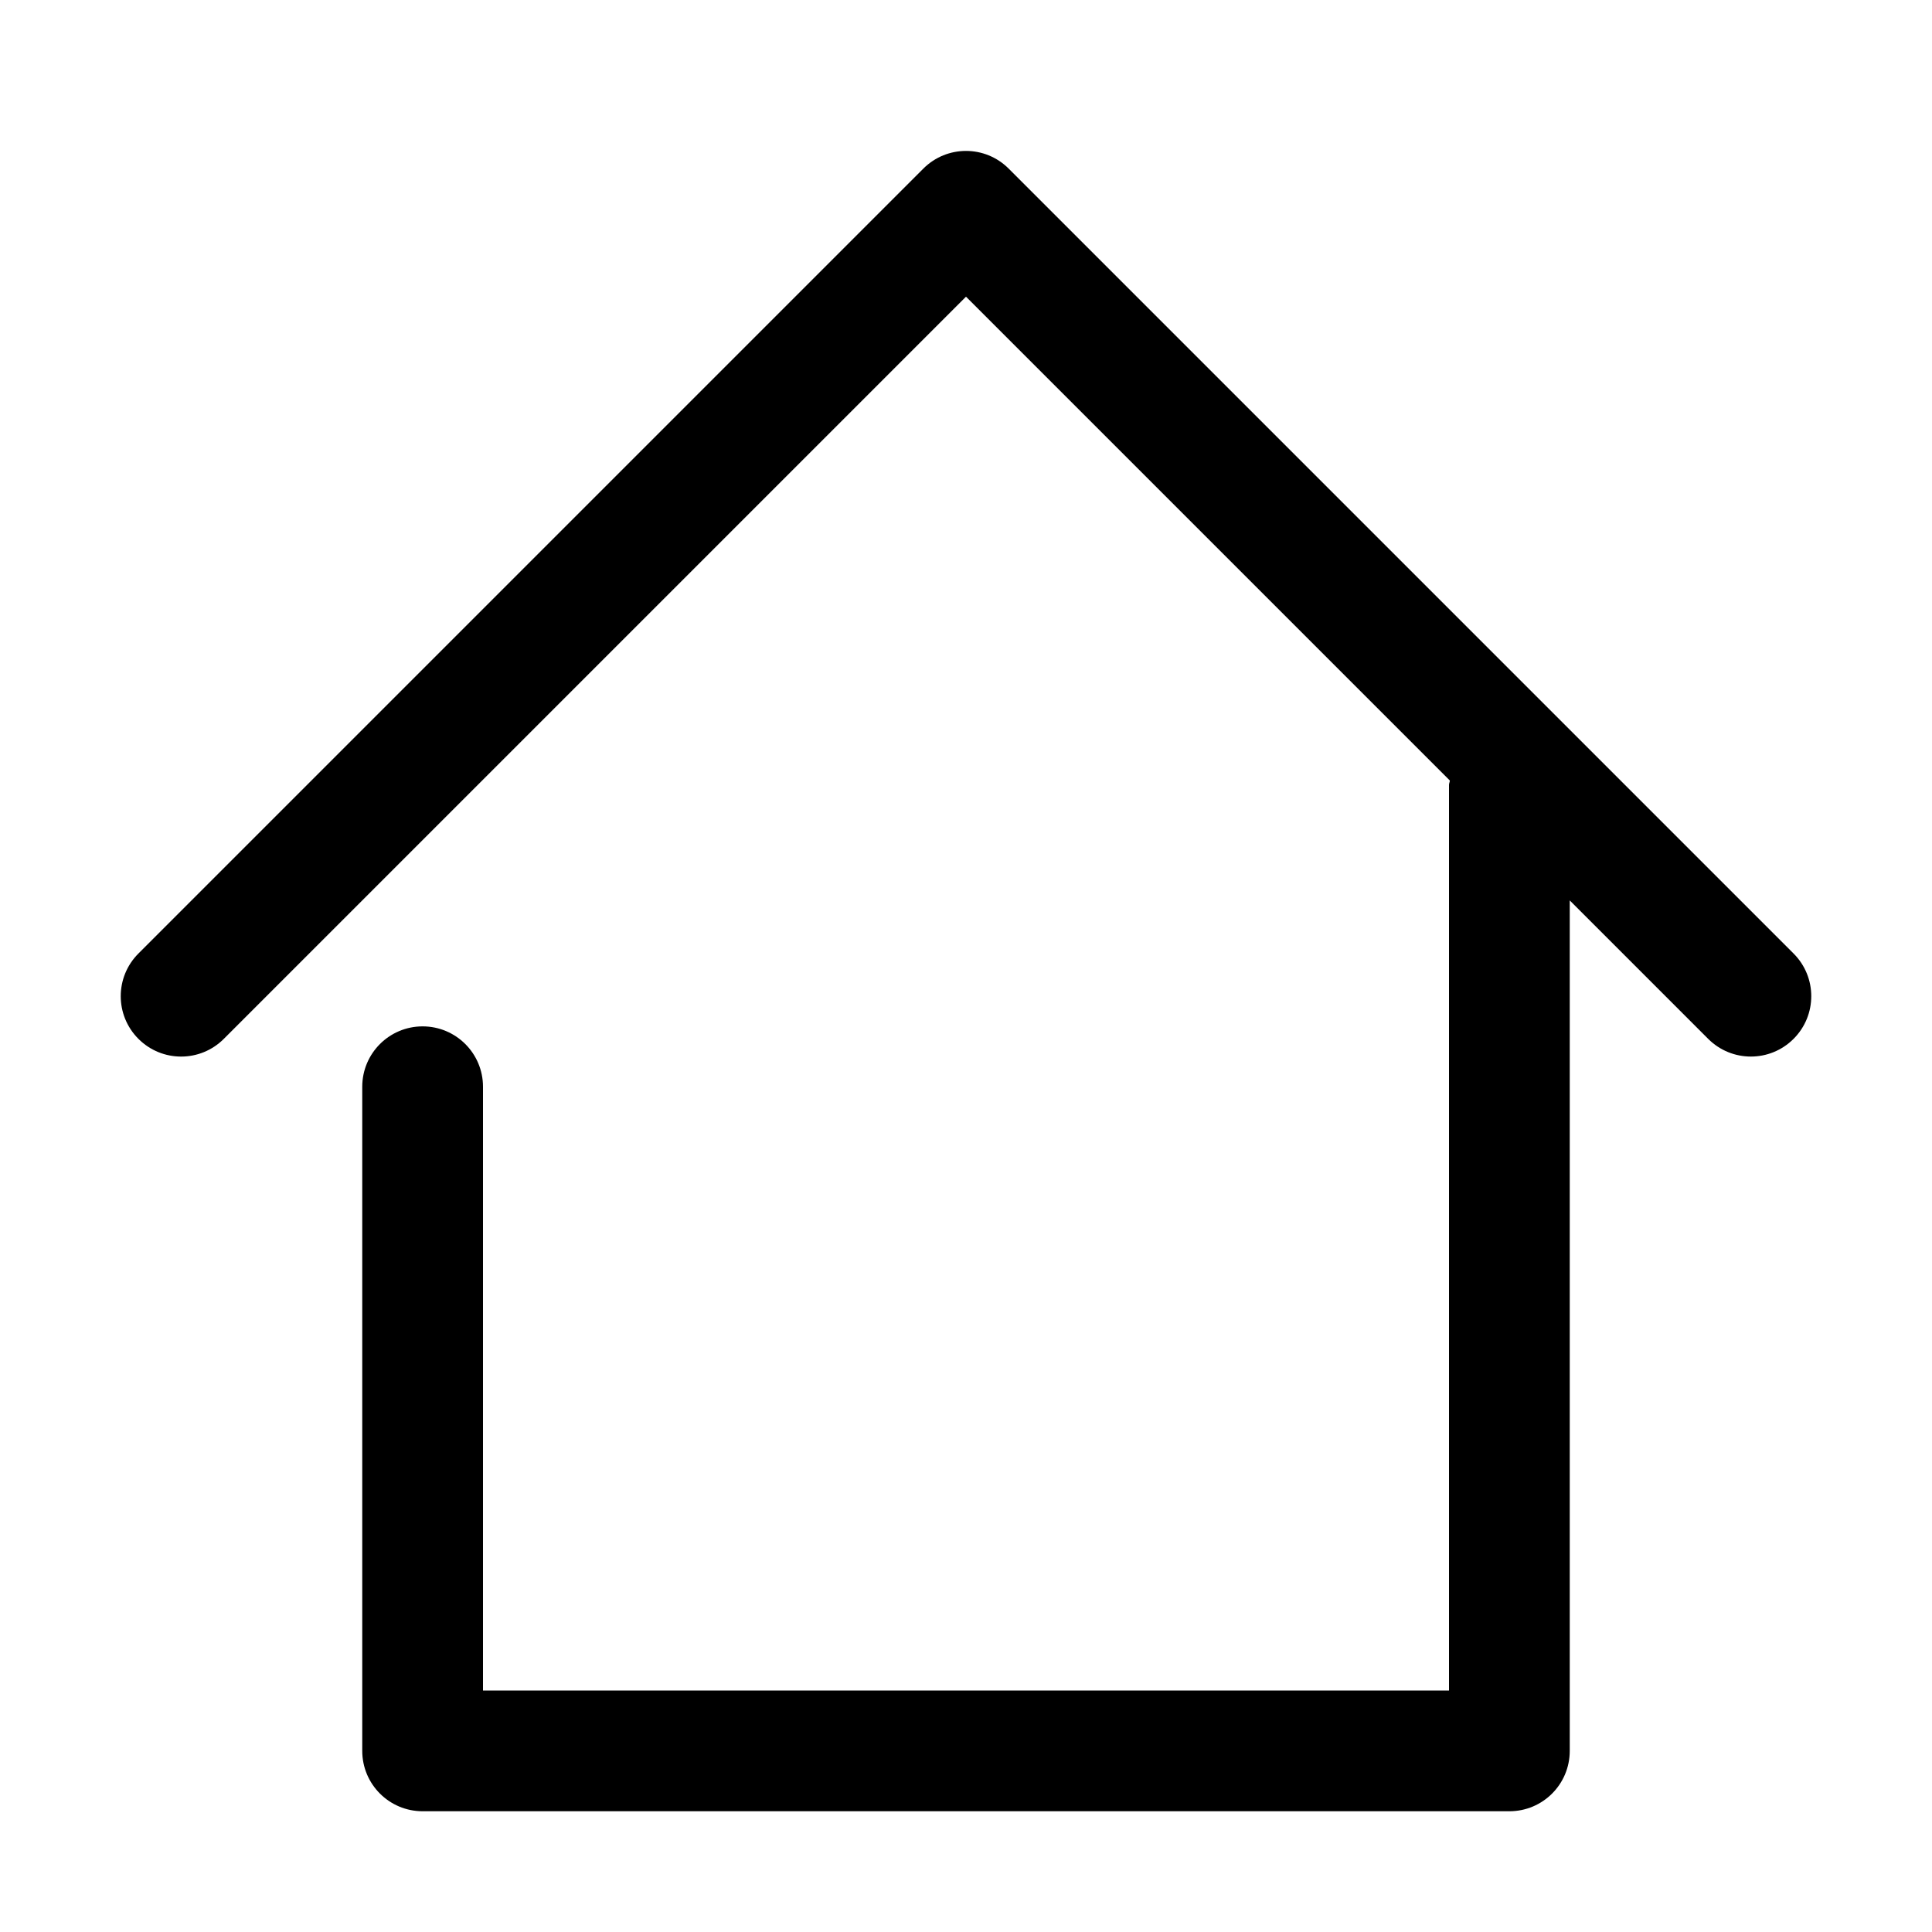
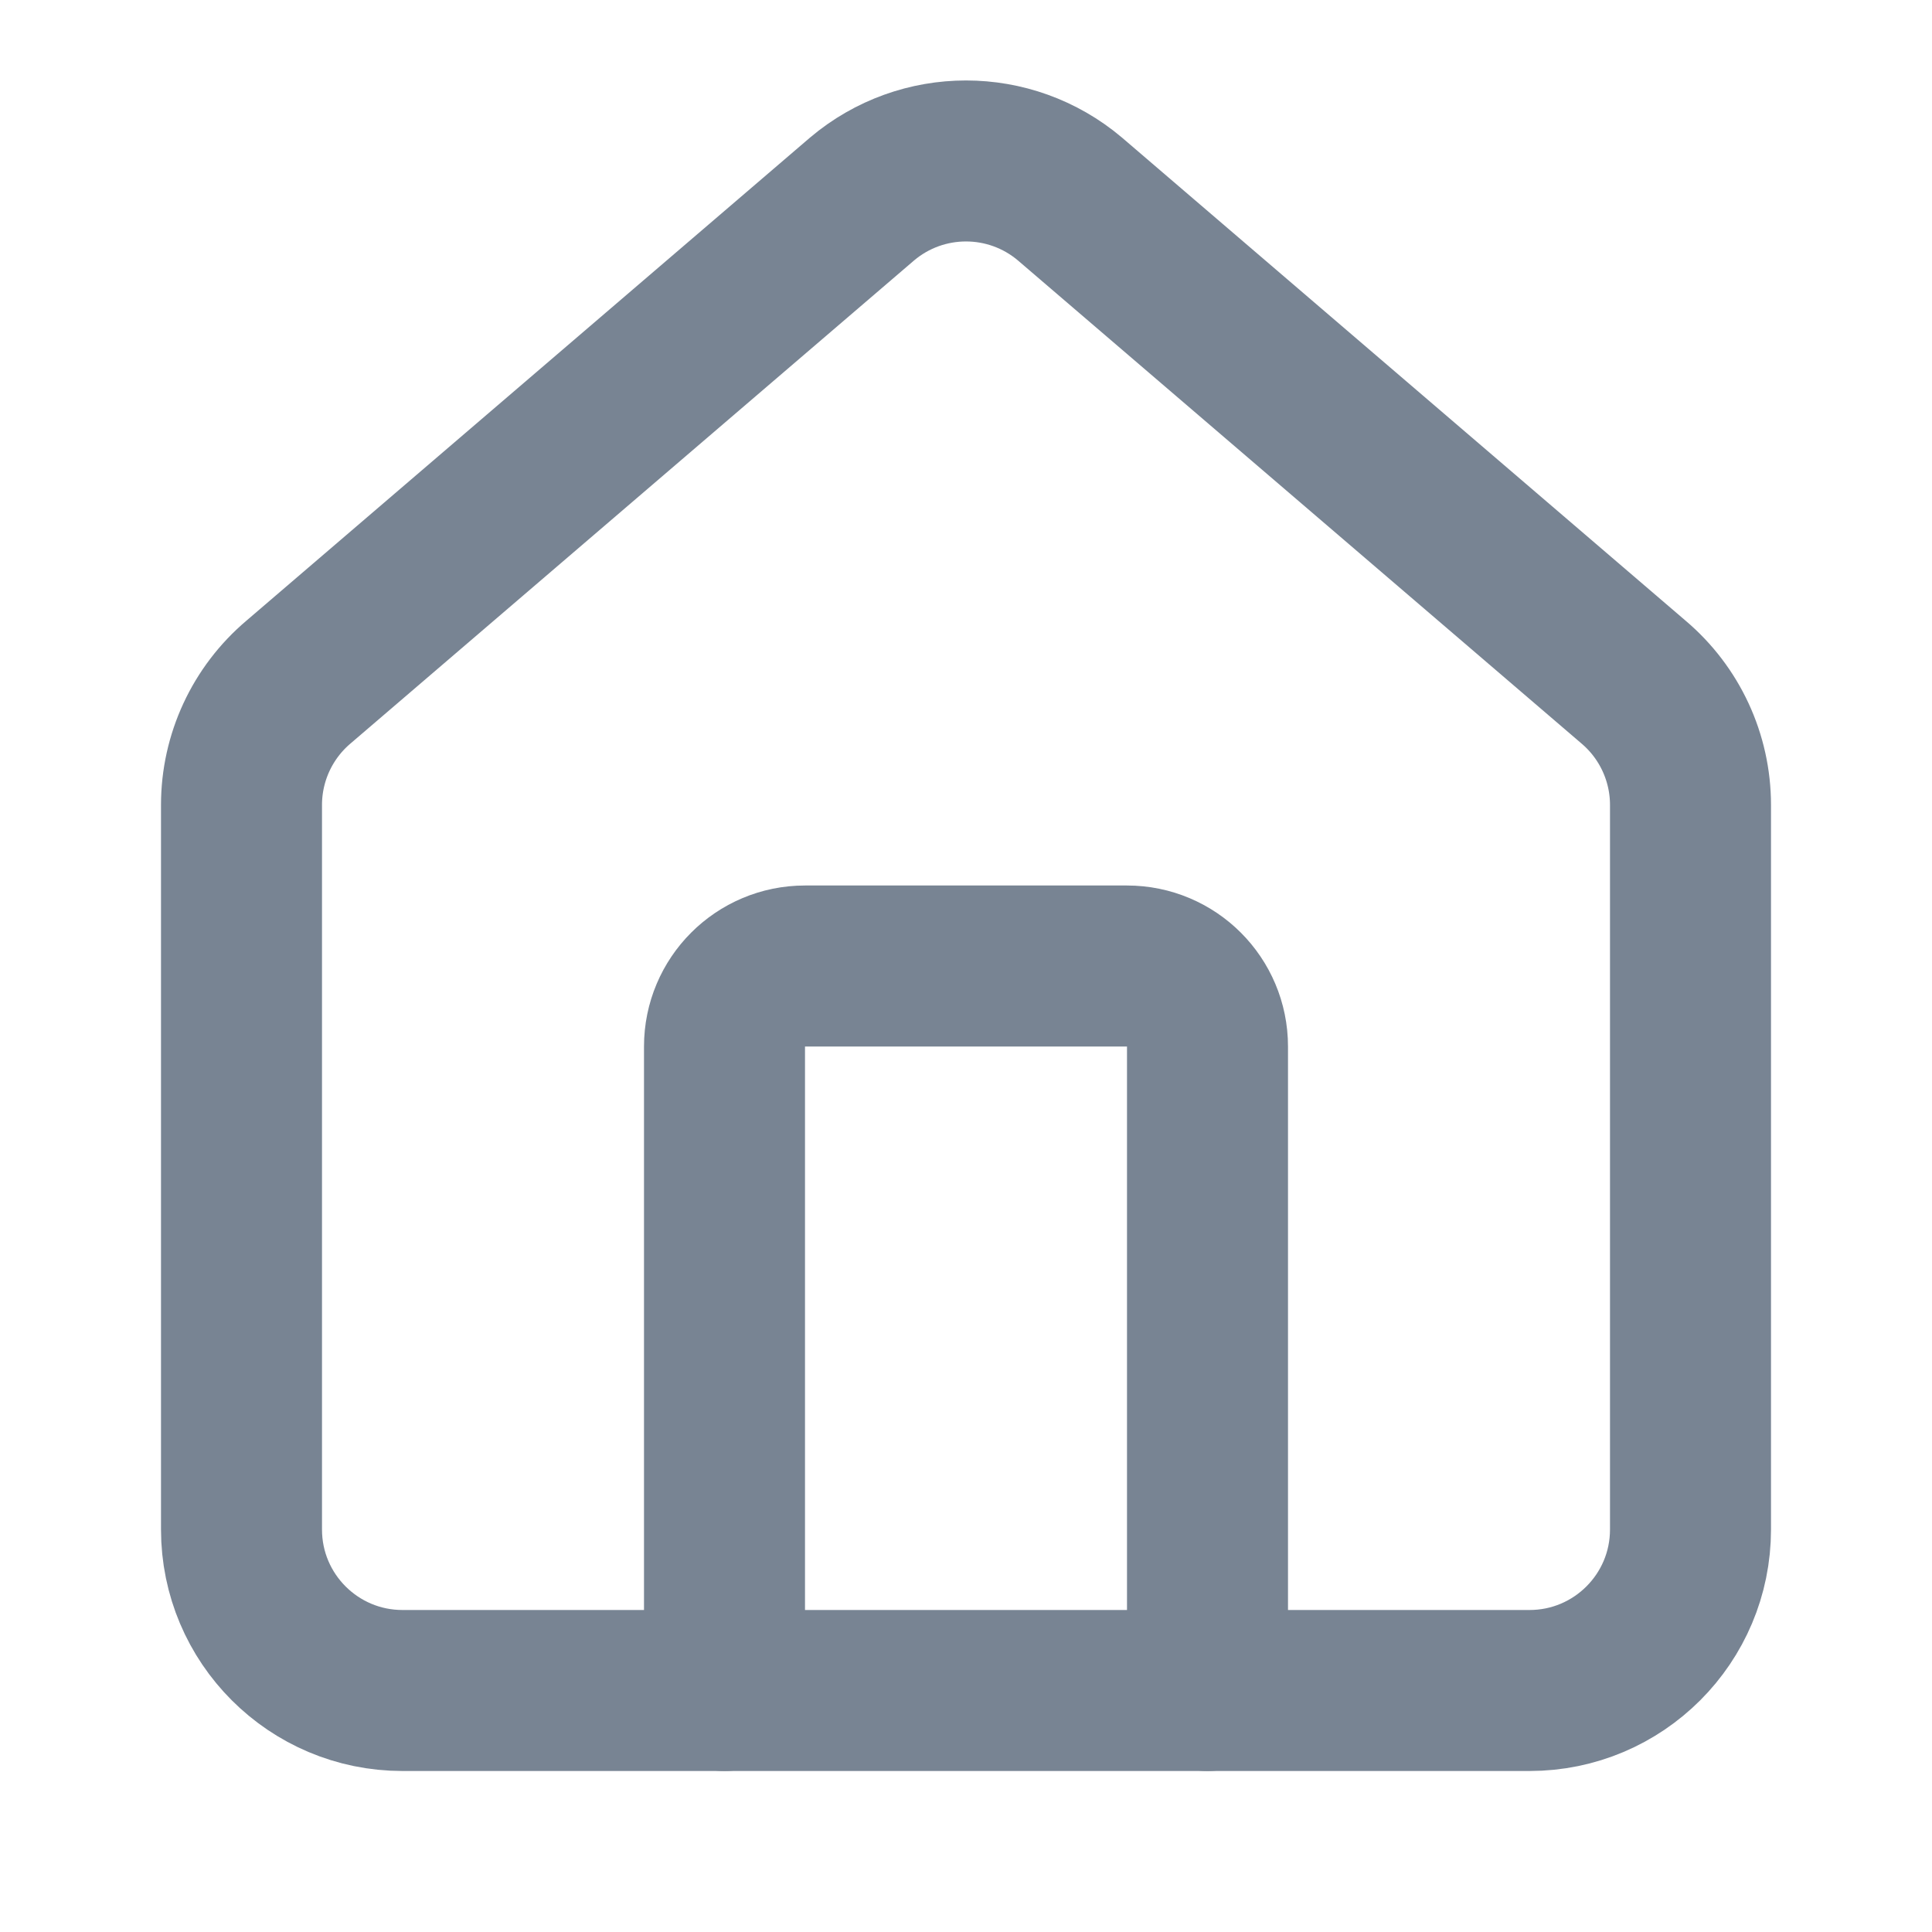
- <svg xmlns="http://www.w3.org/2000/svg" enable-background="new 0 0 32 32" height="32px" id="Layer_1" version="1.1" viewBox="0 0 32 32" width="32px" xml:space="preserve">
-   <path d="M29.707,15.793l-13-13c-0.391-0.391-1.023-0.391-1.414,0l-13,13c-0.391,0.391-0.391,1.023,0,1.414s1.023,0.391,1.414,0  L16,4.914l8.014,8.014C24.013,12.953,24,12.975,24,13v15H8V18c0-0.553-0.448-1-1-1s-1,0.447-1,1v11c0,0.553,0.448,1,1,1h18  c0.553,0,1-0.447,1-1V14.914l2.293,2.293C28.488,17.402,28.744,17.5,29,17.5s0.512-0.098,0.707-0.293  C30.098,16.816,30.098,16.184,29.707,15.793z" />
+ <svg xmlns="http://www.w3.org/2000/svg" width="24" height="24" viewBox="0 0 24 24" fill="none" stroke="#788493" stroke-width="2" stroke-linecap="round" stroke-linejoin="round" class="lucide lucide-house-icon lucide-house">
+   <path d="M15 21v-8a1 1 0 0 0-1-1h-4a1 1 0 0 0-1 1v8" />
+   <path d="M3 10a2 2 0 0 1 .709-1.528l7-6a2 2 0 0 1 2.582 0l7 6A2 2 0 0 1 21 10v9a2 2 0 0 1-2 2H5a2 2 0 0 1-2-2z" />
</svg>
